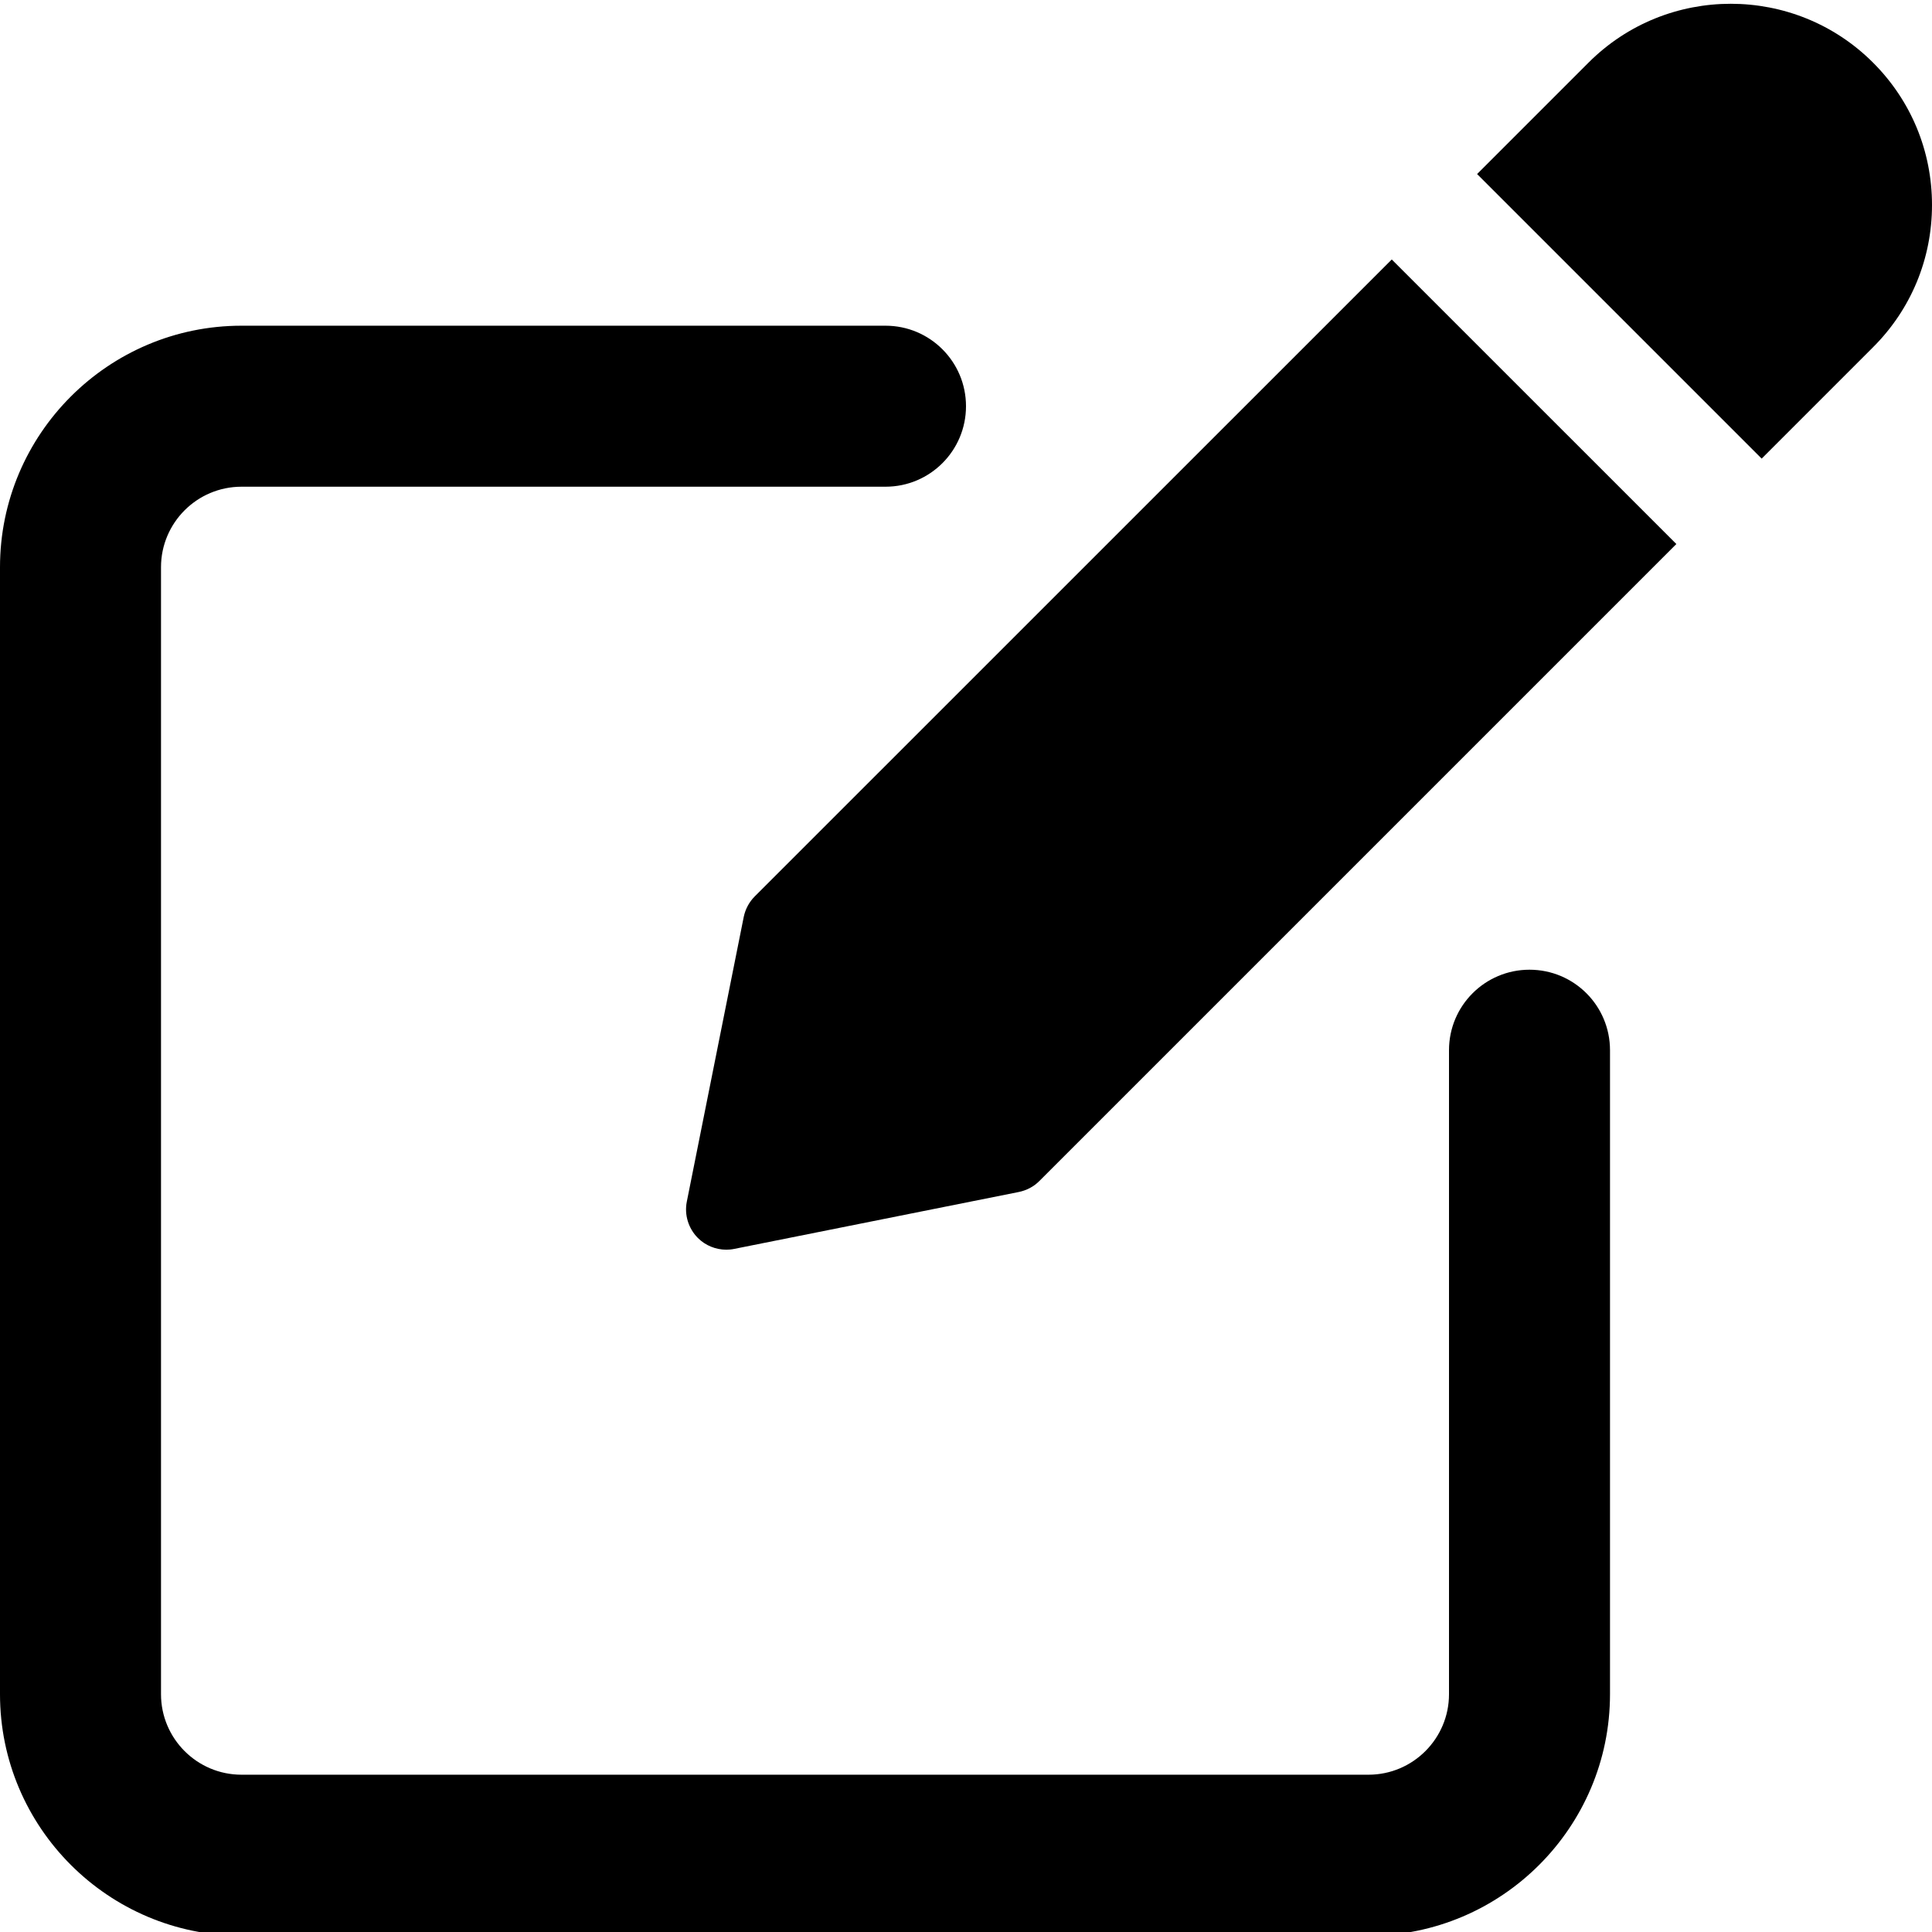
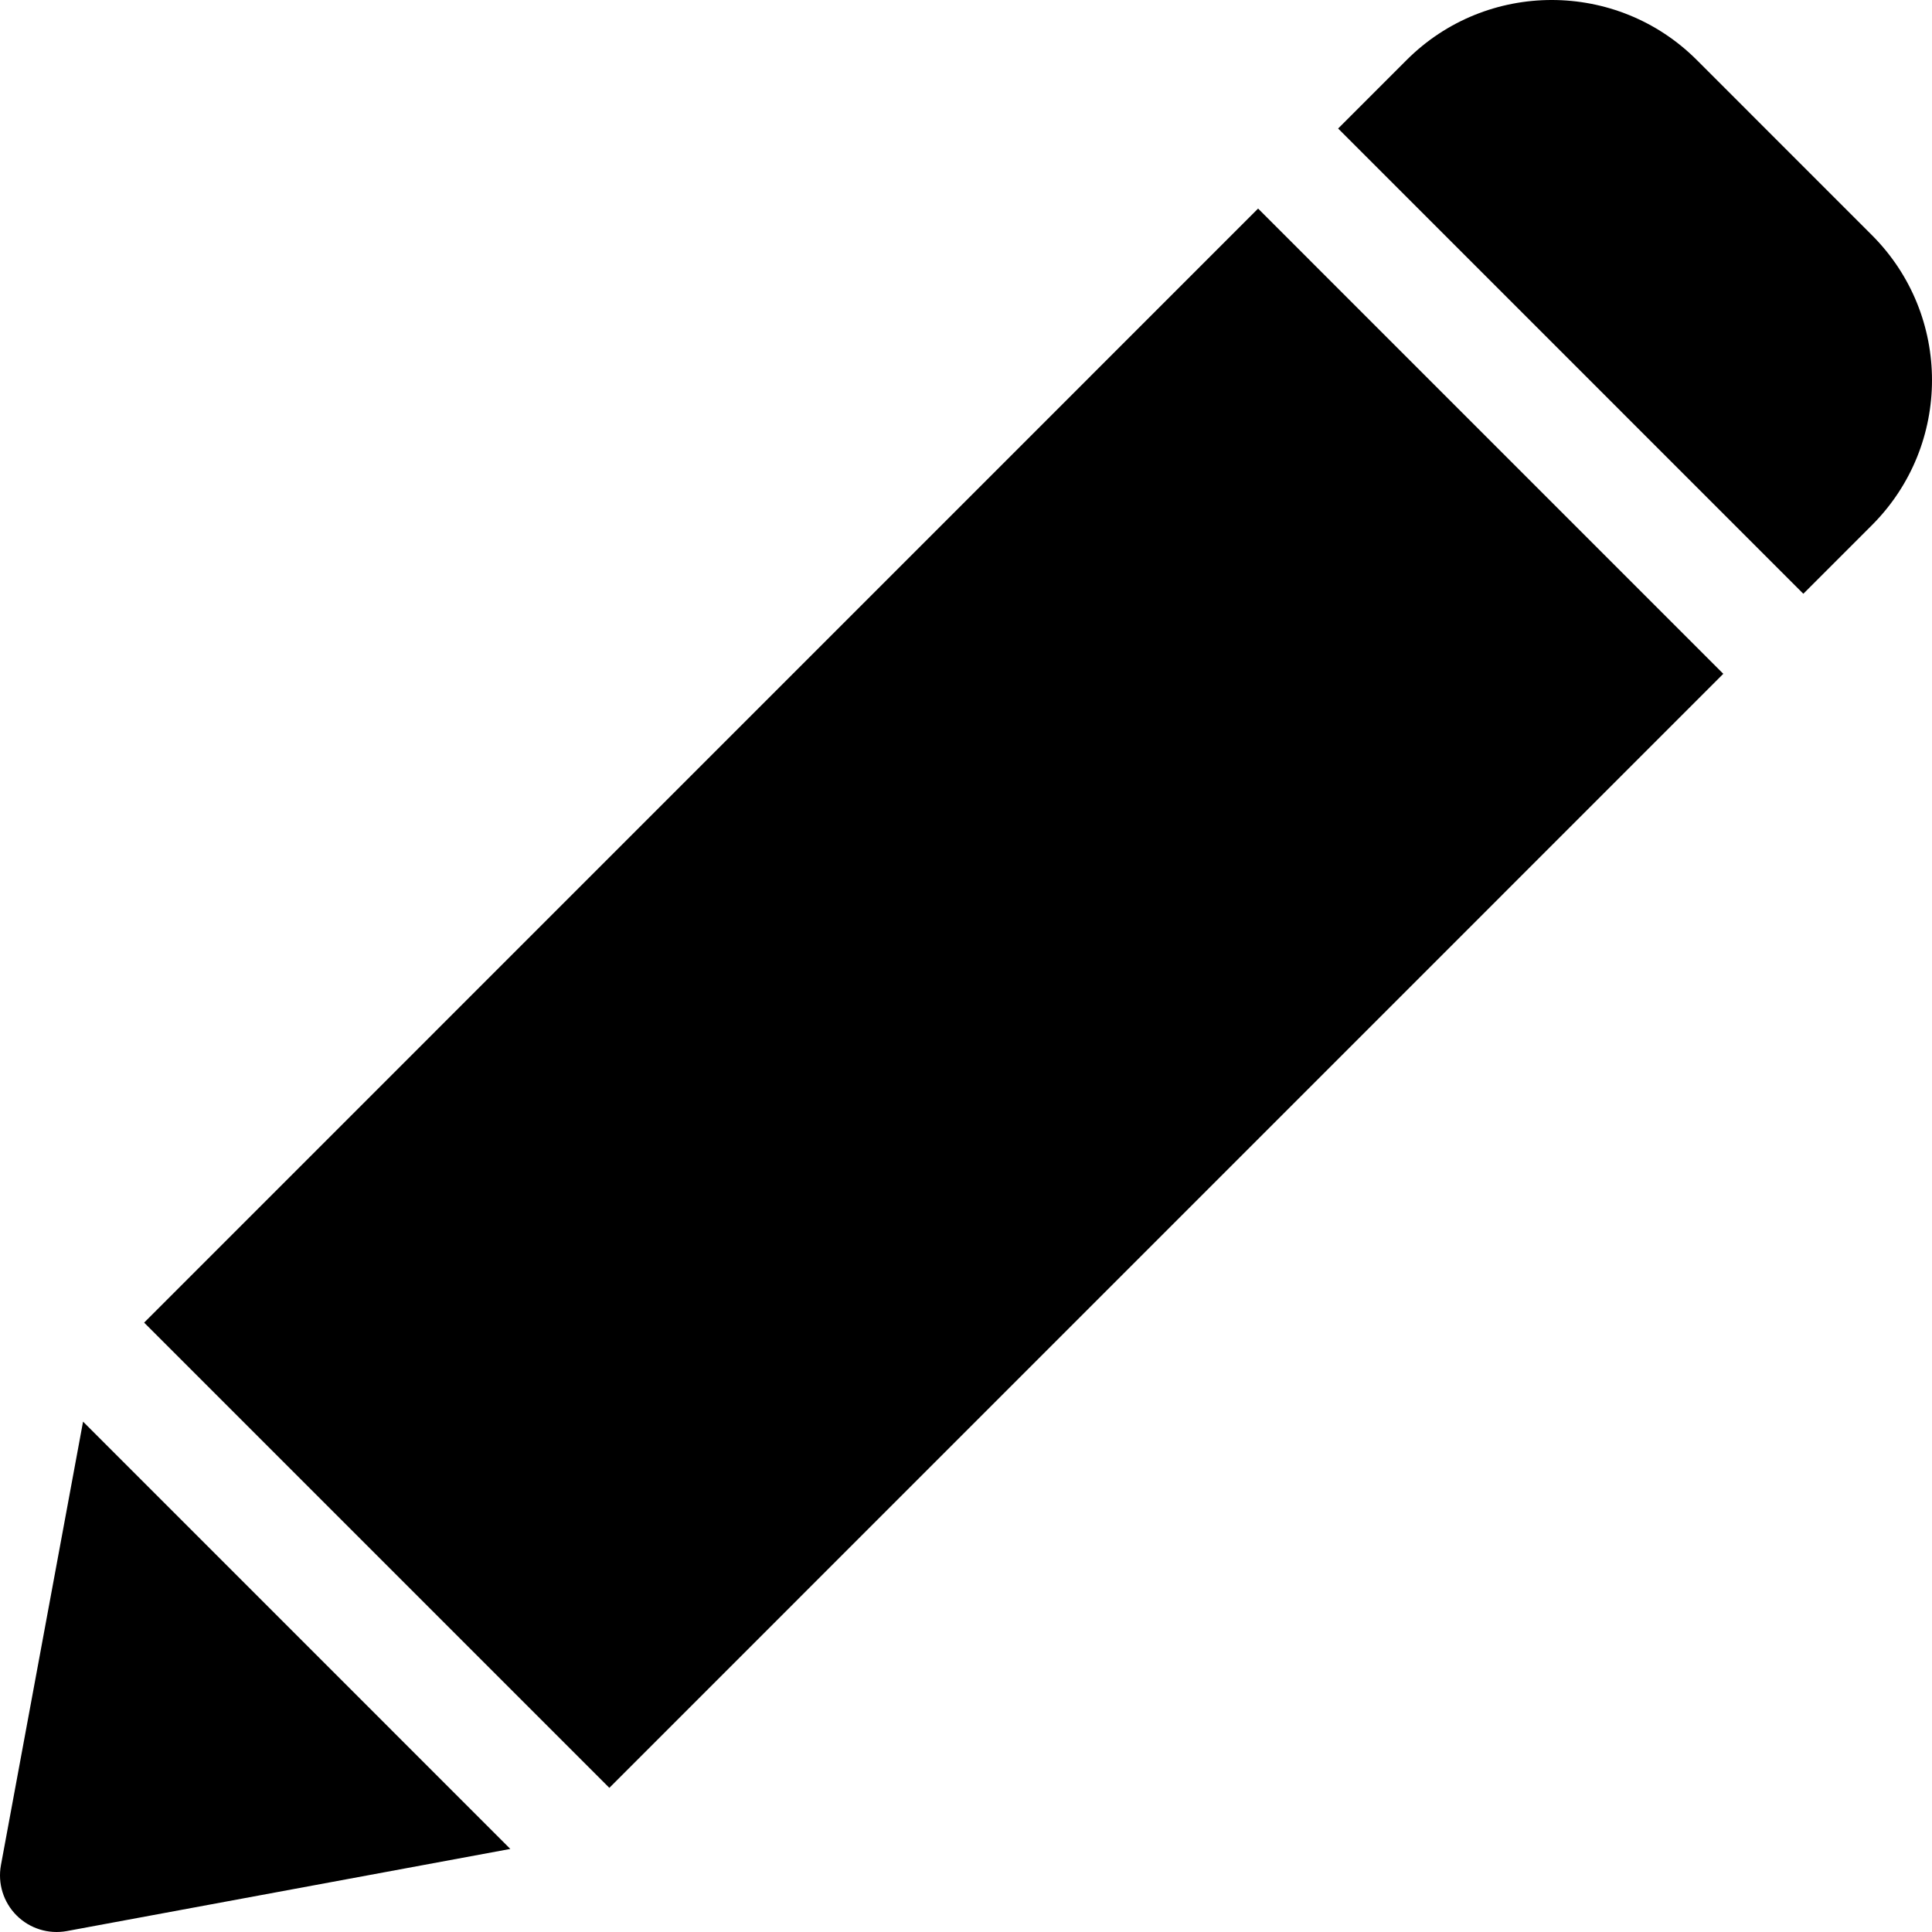
- <svg xmlns="http://www.w3.org/2000/svg" height="512pt" viewBox="0 0 512 511" width="512pt">
-   <path d="m405.332 256.484c-11.797 0-21.332 9.559-21.332 21.332v170.668c0 11.754-9.559 21.332-21.332 21.332h-298.668c-11.777 0-21.332-9.578-21.332-21.332v-298.668c0-11.754 9.555-21.332 21.332-21.332h170.668c11.797 0 21.332-9.559 21.332-21.332 0-11.777-9.535-21.336-21.332-21.336h-170.668c-35.285 0-64 28.715-64 64v298.668c0 35.285 28.715 64 64 64h298.668c35.285 0 64-28.715 64-64v-170.668c0-11.797-9.539-21.332-21.336-21.332zm0 0" />
-   <path d="m200.02 237.051c-1.492 1.492-2.496 3.391-2.922 5.438l-15.082 75.438c-.703 3.496.406 7.102 2.922 9.641 2.027 2.027 4.758 3.113 7.555 3.113.68 0 1.387-.062 2.09-.211l75.414-15.082c2.09-.43 3.988-1.43 5.461-2.926l168.789-168.789-75.414-75.41zm0 0" />
-   <path d="m496.383 16.102c-20.797-20.801-54.633-20.801-75.414 0l-29.523 29.523 75.414 75.414 29.523-29.527c10.07-10.047 15.617-23.445 15.617-37.695s-5.547-27.648-15.617-37.715zm0 0" />
+ <svg xmlns="http://www.w3.org/2000/svg" version="1.1" id="Capa_1" x="0px" y="0px" viewBox="0 0 512.001 512.001" style="enable-background:new 0 0 512.001 512.001;" xml:space="preserve">
+   <g>
+     <g>
+       <path d="M496.063,62.299l-46.396-46.4c-21.2-21.199-55.69-21.198-76.888,0l-18.16,18.161l123.284,123.294l18.16-18.161    C517.311,117.944,517.314,83.55,496.063,62.299z" />
+     </g>
+   </g>
+   <g>
+     <g>
+       <path d="M22.012,376.747L0.251,494.268c-0.899,4.857,0.649,9.846,4.142,13.339c3.497,3.497,8.487,5.042,13.338,4.143    l117.512-21.763L22.012,376.747z" />
+     </g>
+   </g>
+   <g>
+     <g>
+       <polygon points="333.407,55.274 38.198,350.506 161.482,473.799 456.691,178.568   " />
+     </g>
+   </g>
+   <g>
+ </g>
+   <g>
+ </g>
+   <g>
+ </g>
+   <g>
+ </g>
+   <g>
+ </g>
+   <g>
+ </g>
+   <g>
+ </g>
+   <g>
+ </g>
+   <g>
+ </g>
+   <g>
+ </g>
+   <g>
+ </g>
+   <g>
+ </g>
+   <g>
+ </g>
+   <g>
+ </g>
+   <g>
+ </g>
</svg>
